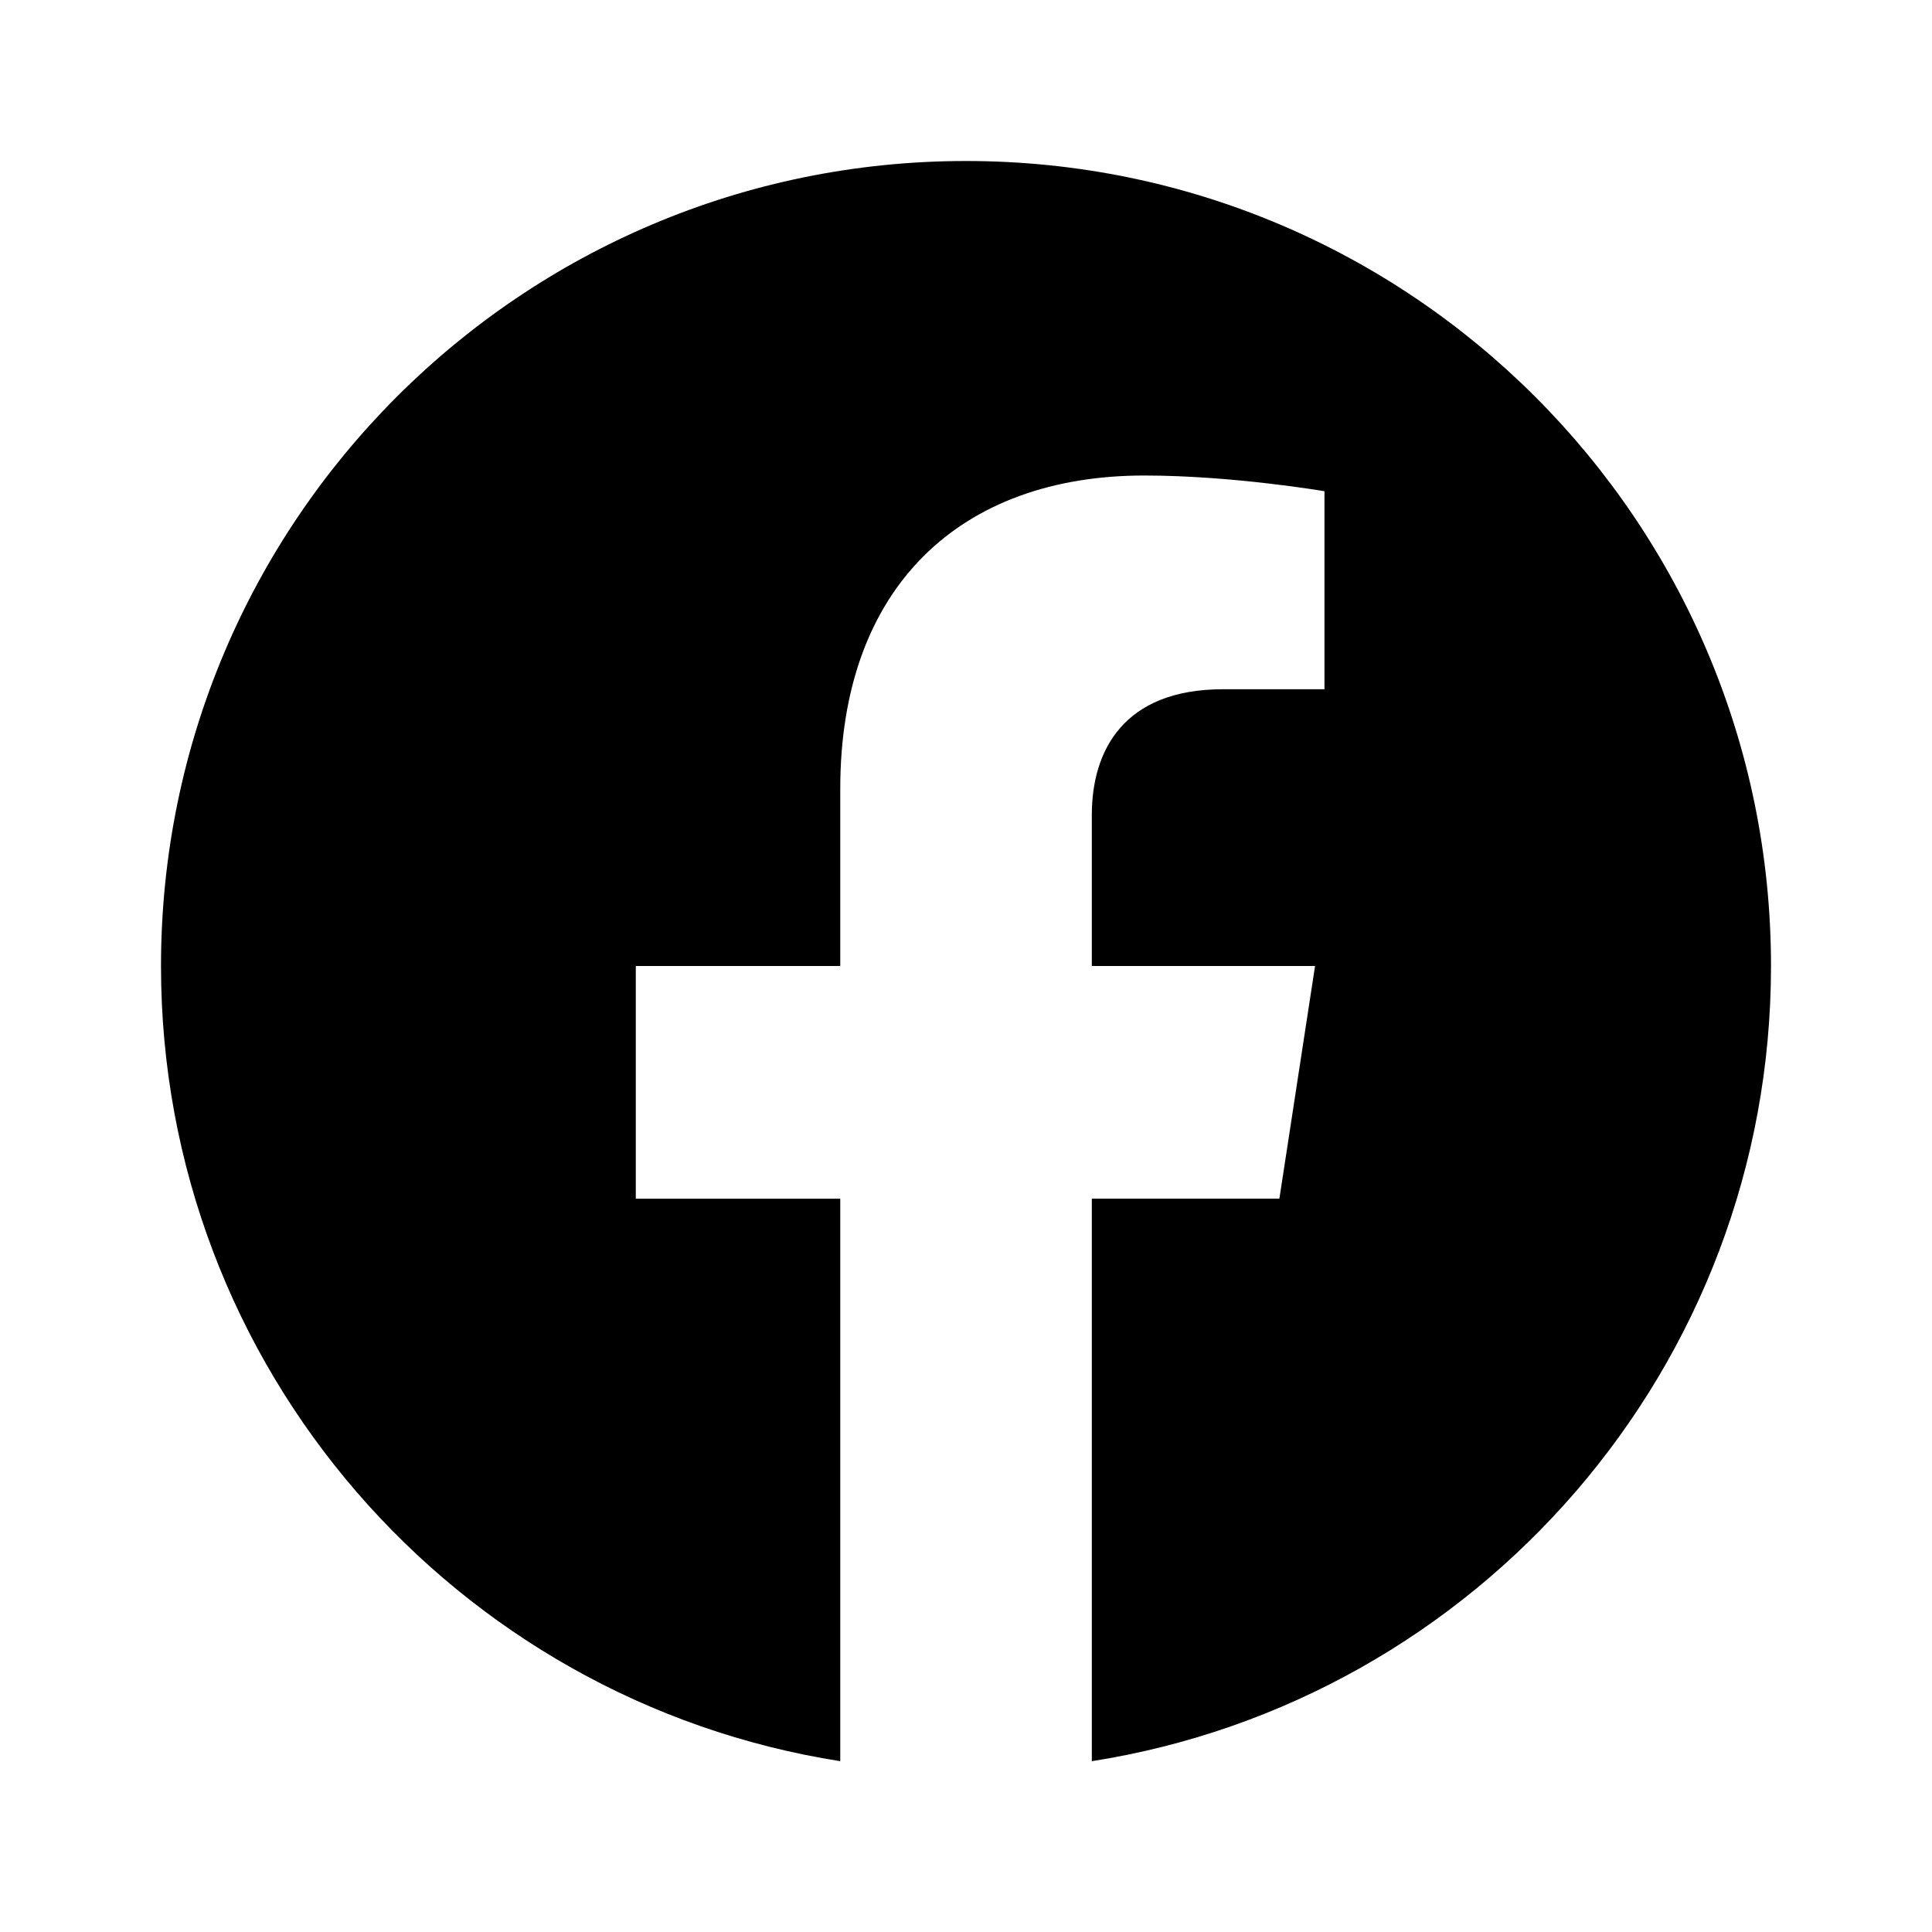
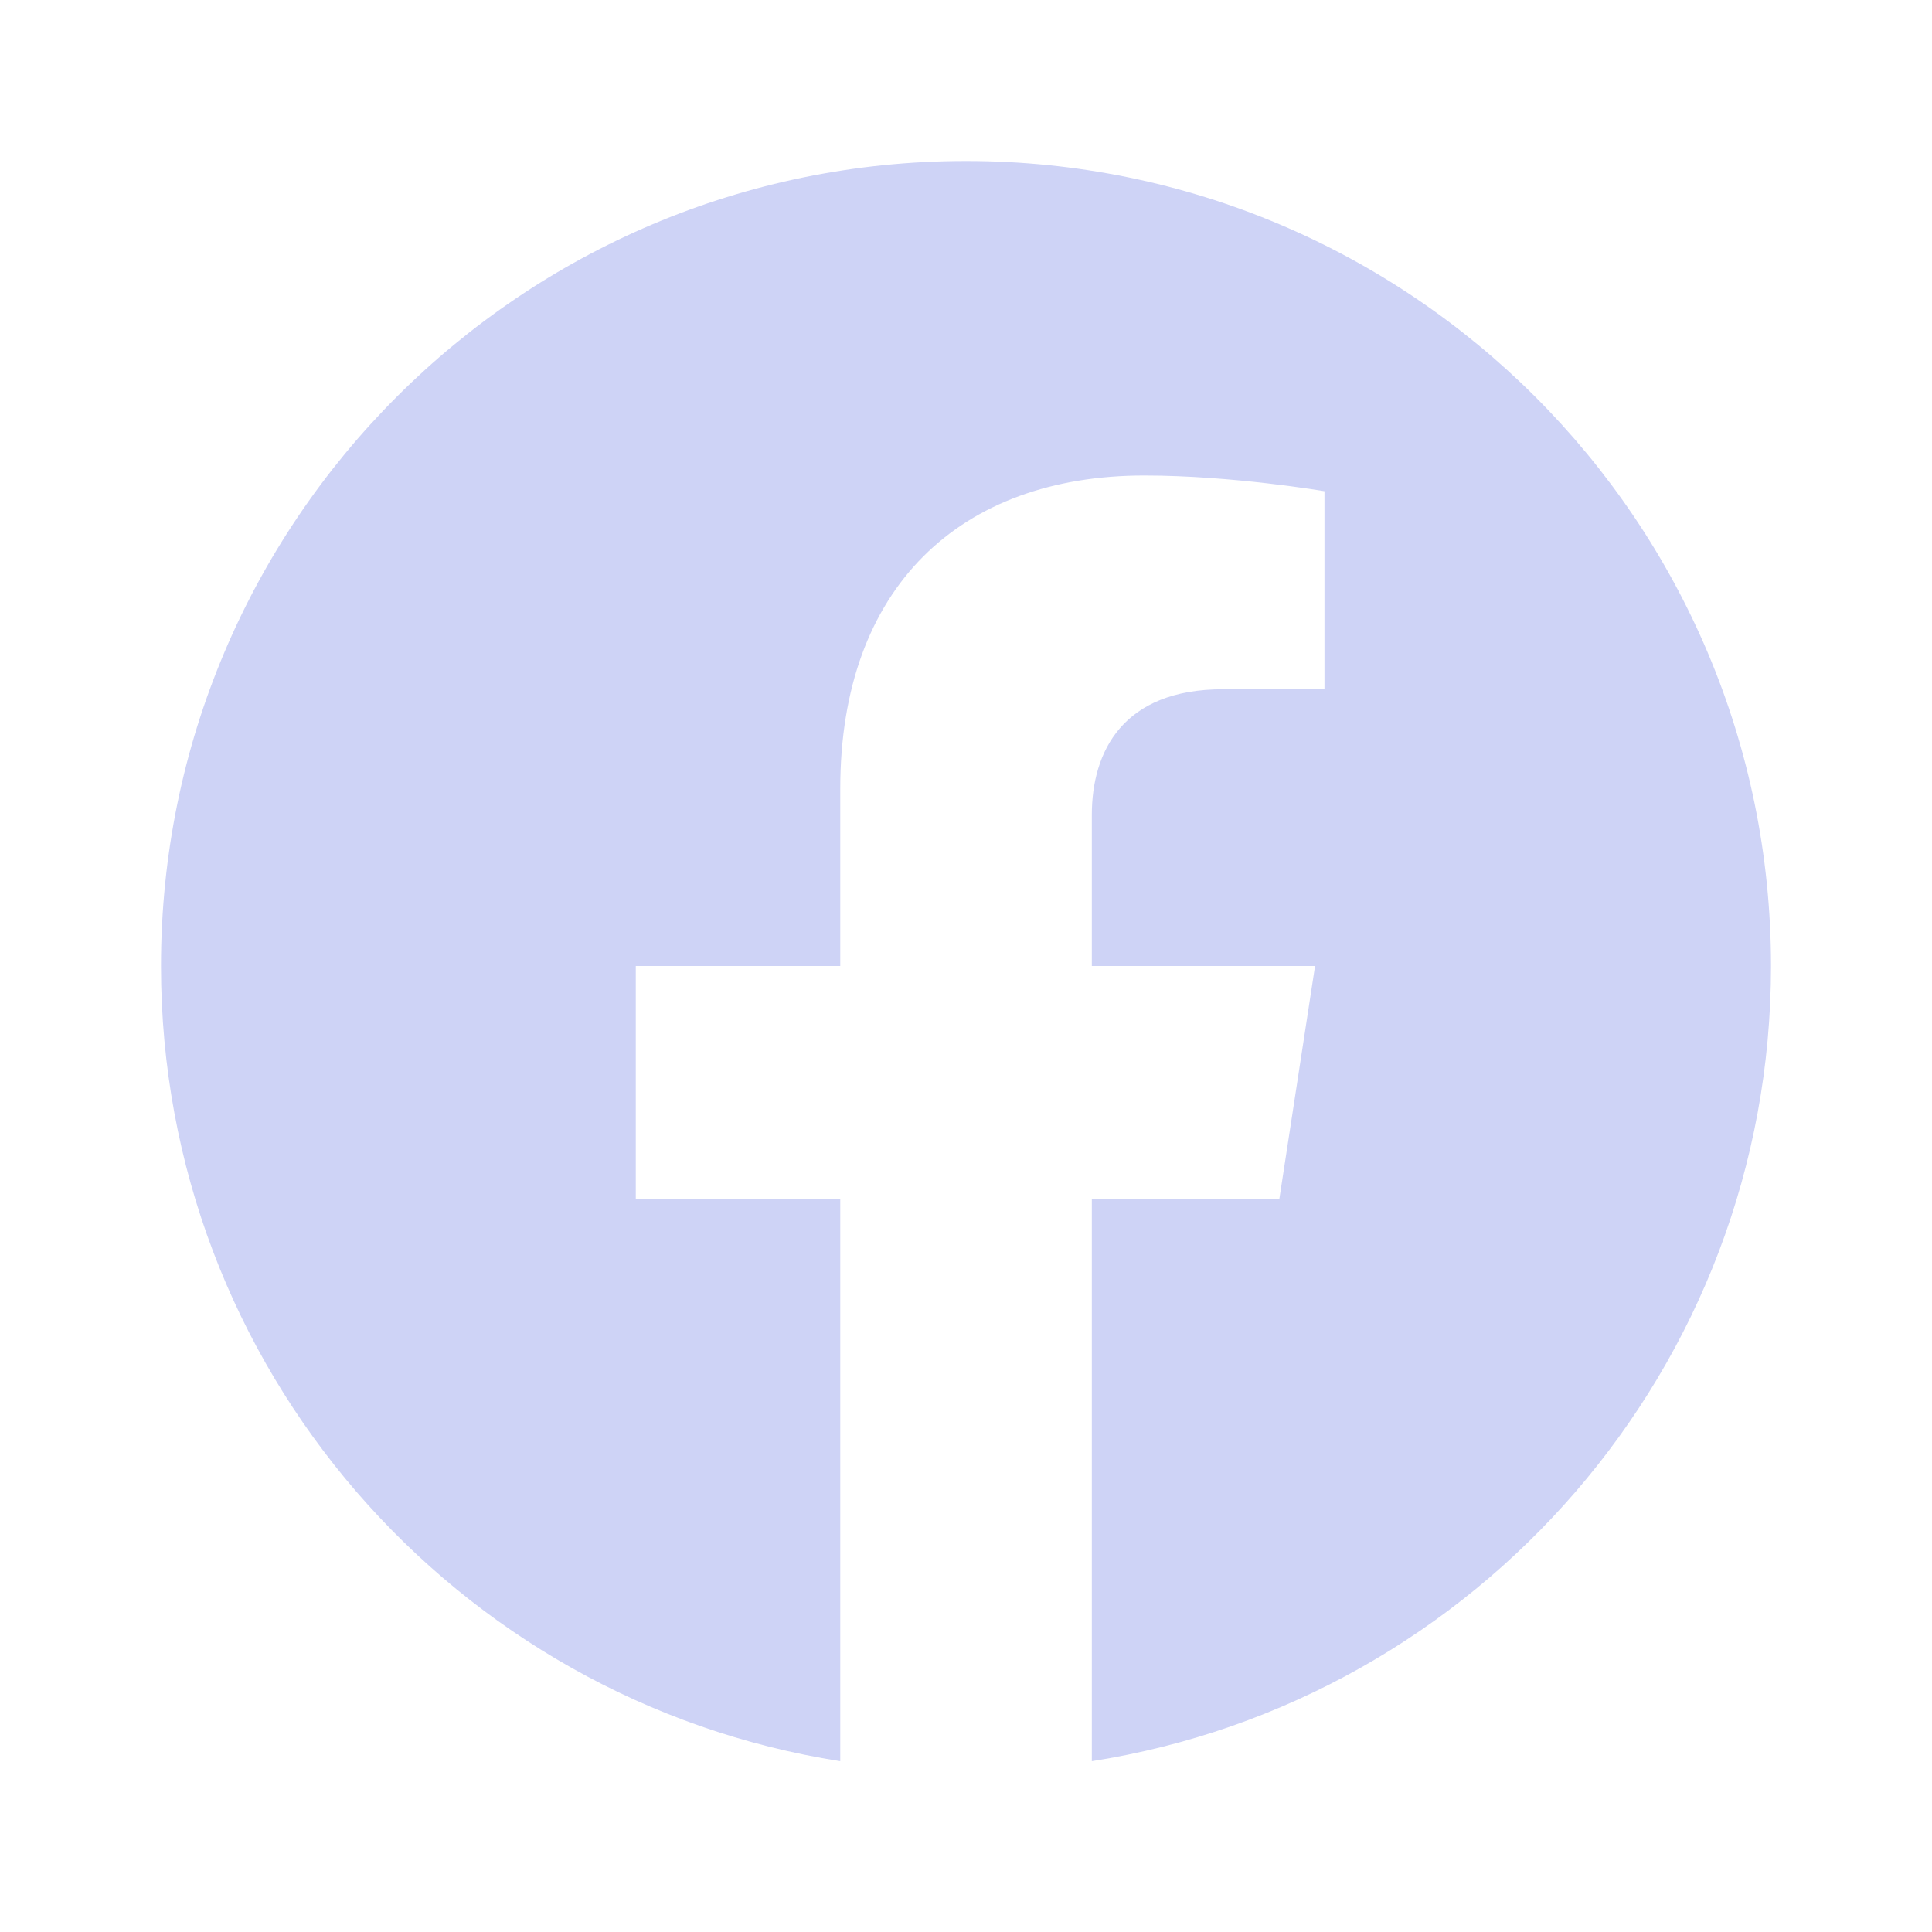
- <svg xmlns="http://www.w3.org/2000/svg" fill="currentColor" viewBox="0 0 24 24" aria-hidden="true" width="24" height="24">
+ <svg xmlns="http://www.w3.org/2000/svg" fill="#CED3F6" viewBox="0 0 24 24" aria-hidden="true" width="24" height="24">
  <path fill-rule="evenodd" d="M22 12c0-5.523-4.477-10-10-10S2 6.477 2 12c0 4.991 3.657 9.128 8.438 9.878v-6.987h-2.54V12h2.54V9.797c0-2.506 1.492-3.89 3.777-3.89 1.094 0 2.238.195 2.238.195v2.46h-1.26c-1.243 0-1.63.771-1.63 1.562V12h2.773l-.443 2.89h-2.33v6.988C18.343 21.128 22 16.991 22 12z" clip-rule="evenodd" />
</svg>
